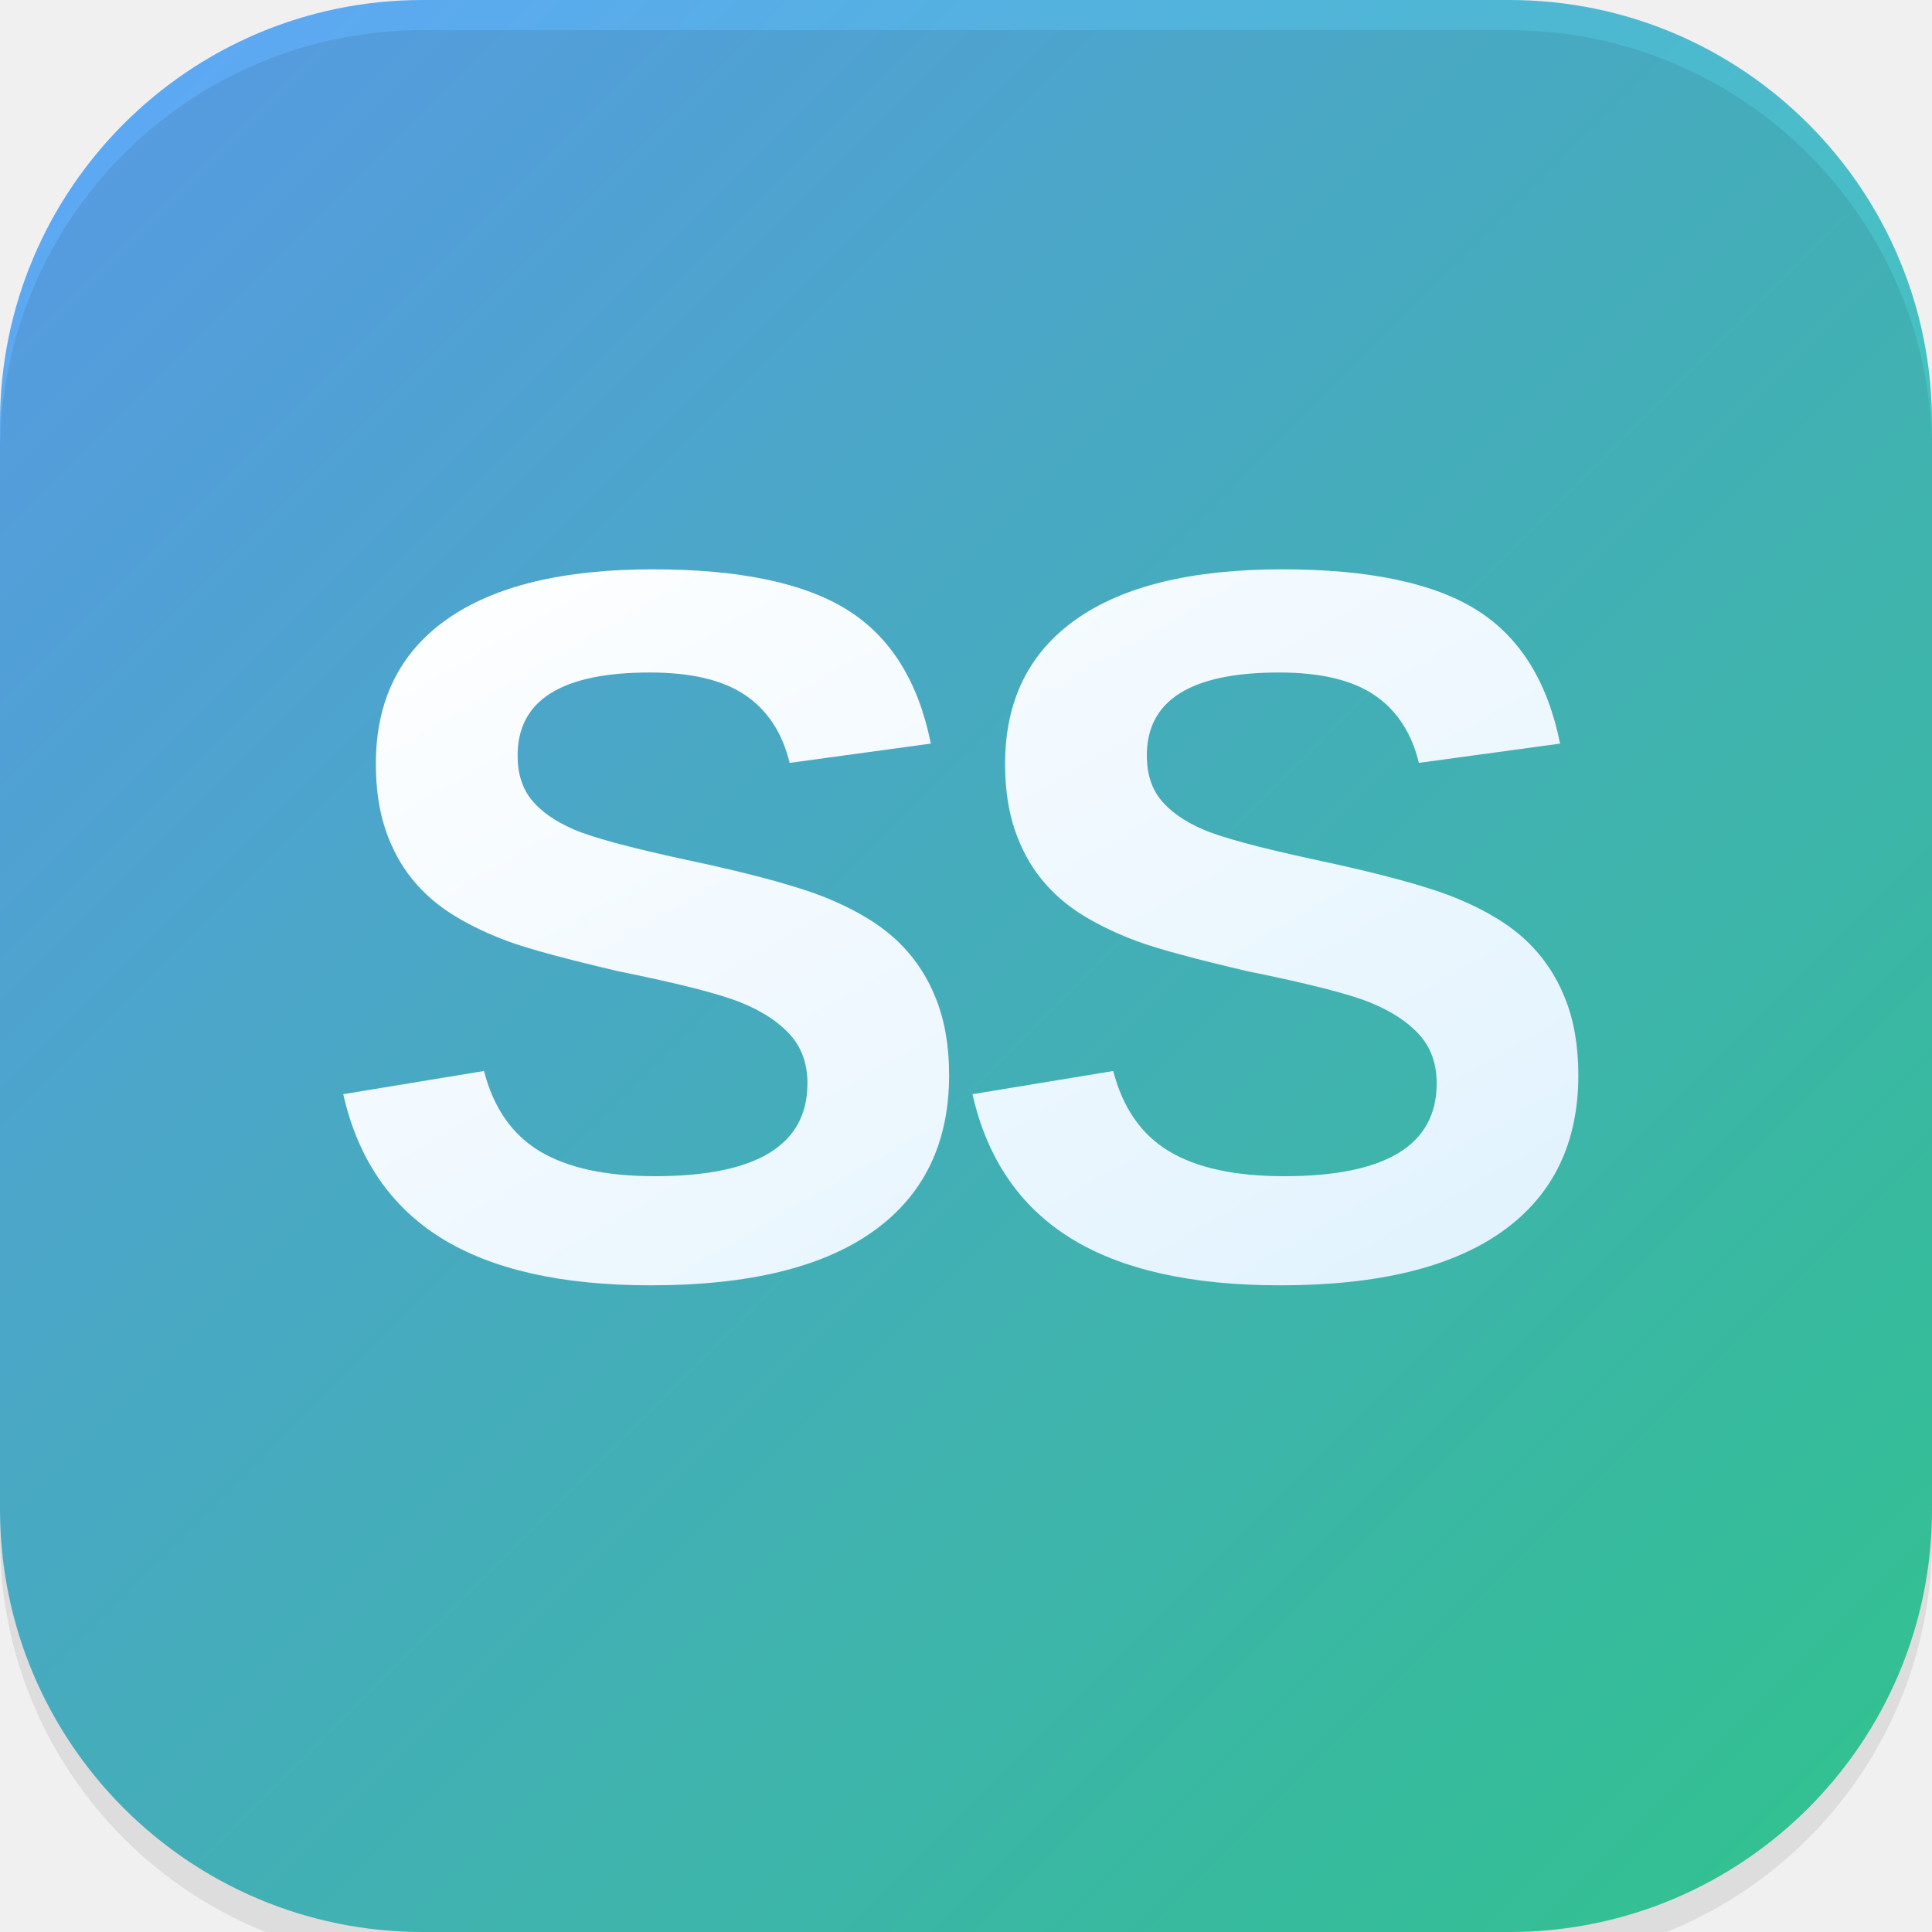
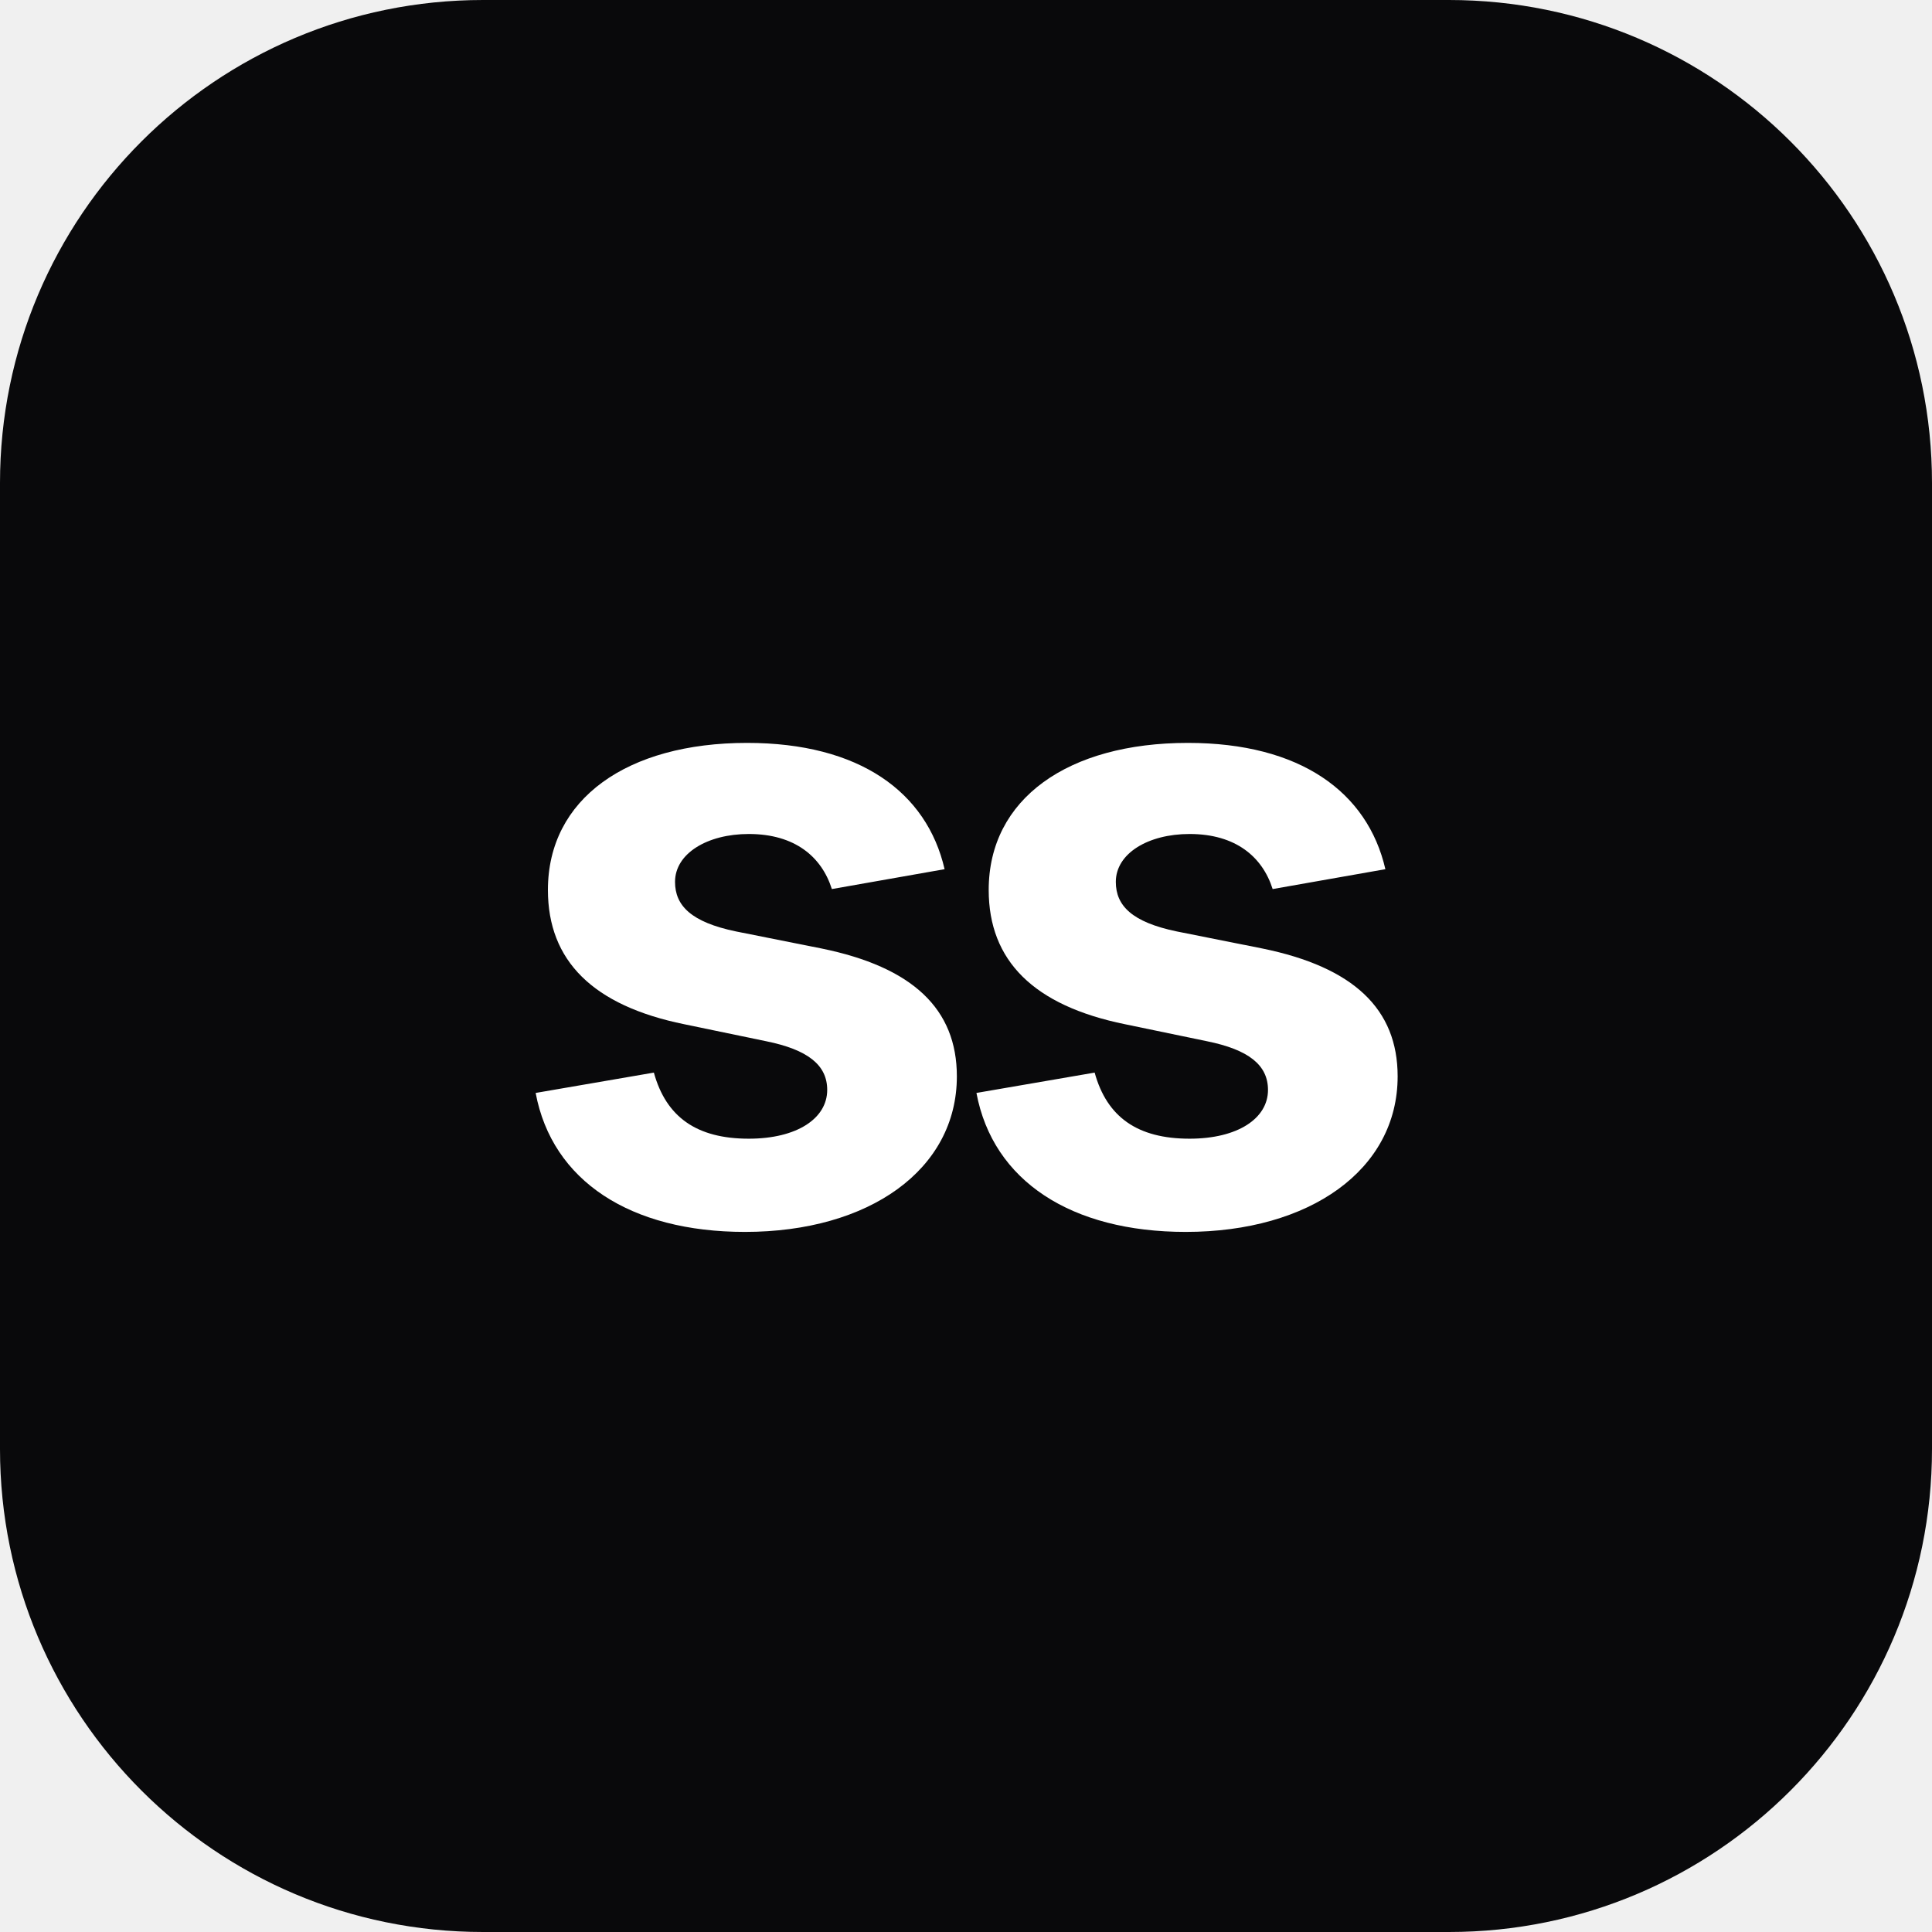
<svg xmlns="http://www.w3.org/2000/svg" viewBox="0 0 512 512" width="512" height="512">
-   <defs>
-     <linearGradient id="bg" x1="0%" y1="0%" x2="100%" y2="100%">
-       <stop offset="0%" stop-color="#60A5FA" />
-       <stop offset="100%" stop-color="#34D399" />
-     </linearGradient>
-     <linearGradient id="text-grad" x1="0%" y1="0%" x2="100%" y2="100%">
-       <stop offset="0%" stop-color="#ffffff" stop-opacity="1" />
-       <stop offset="100%" stop-color="#e0f2fe" stop-opacity="1" />
-     </linearGradient>
-   </defs>
-   <rect width="512" height="512" rx="112" ry="112" fill="url(#bg)" />
-   <rect width="512" height="512" rx="112" ry="112" fill="rgba(0,0,0,0.08)" transform="translate(0,8)" />
-   <text x="256" y="338" font-family="'Bricolage Grotesque', 'Arial Black', Arial, sans-serif" font-size="268" font-weight="800" letter-spacing="-12" text-anchor="middle" fill="url(#text-grad)">SS</text>
+   <rect width="512" height="512" rx="128" fill="#09090b" />
+   <text x="256" y="324" font-family="-apple-system, BlinkMacSystemFont, 'Segoe UI', 'JetBrains Mono', monospace" font-size="230" font-weight="700" letter-spacing="-12" text-anchor="middle" fill="#ffffff">ss</text>
</svg>
